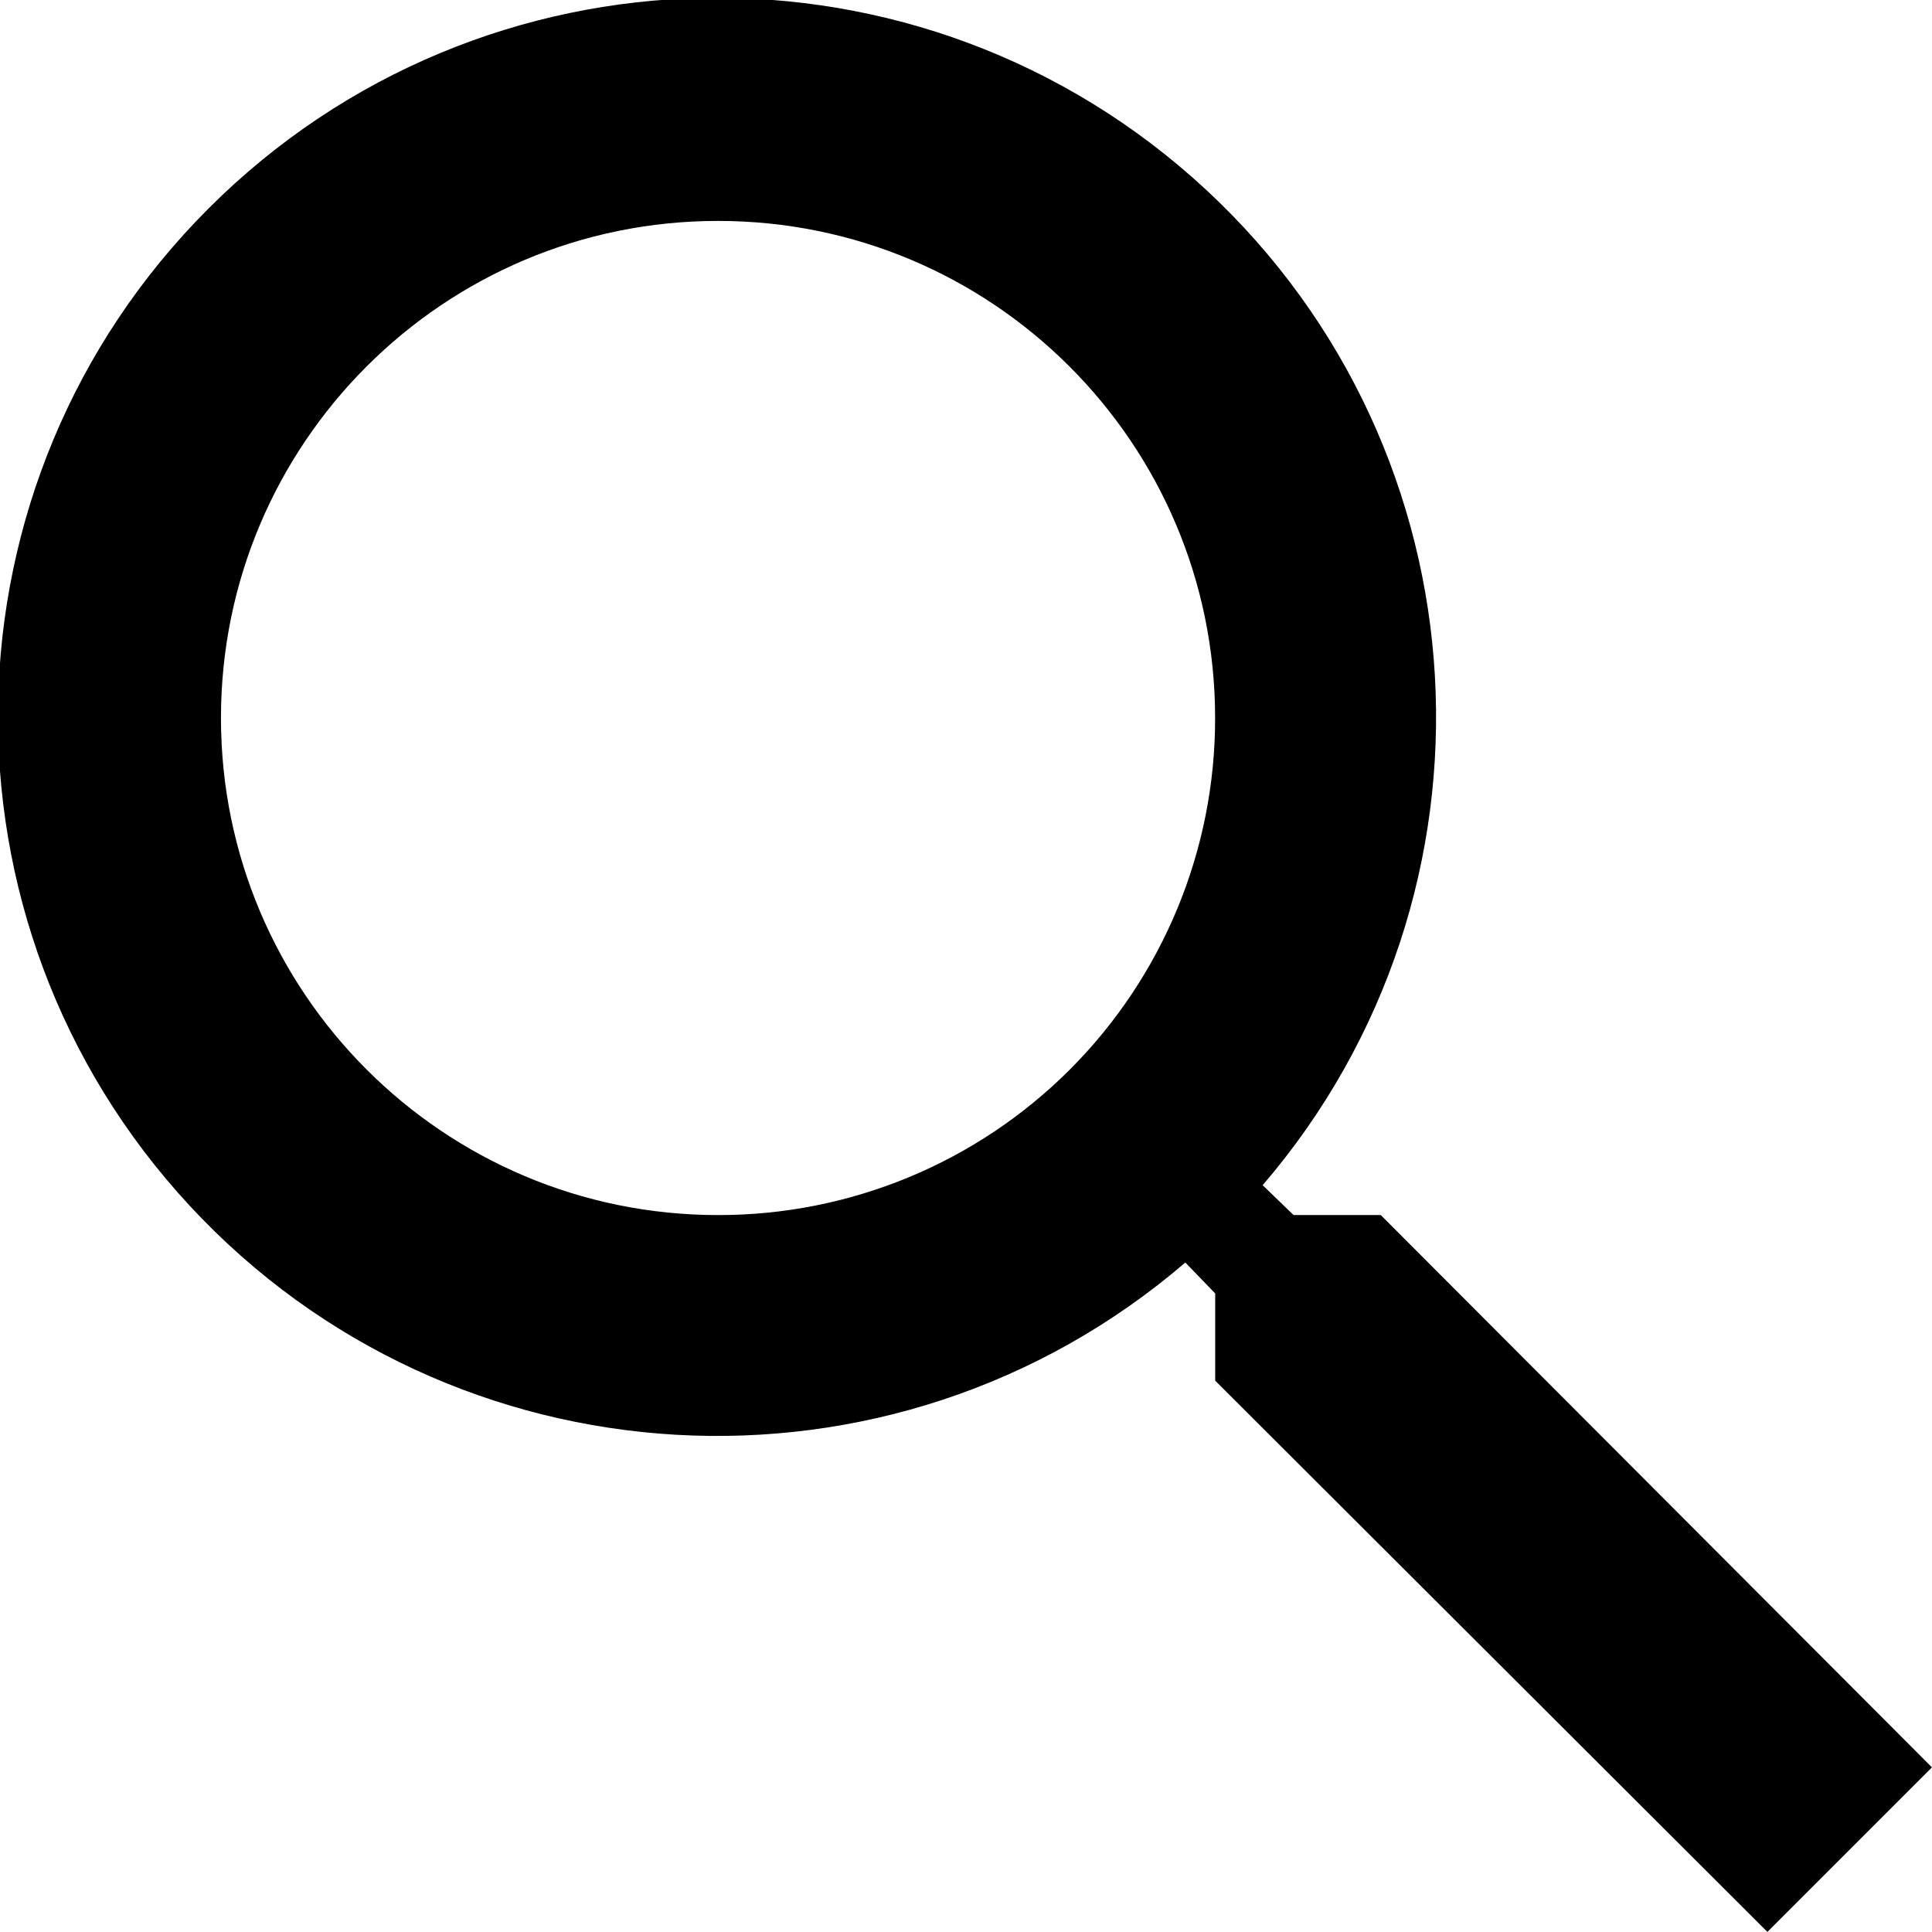
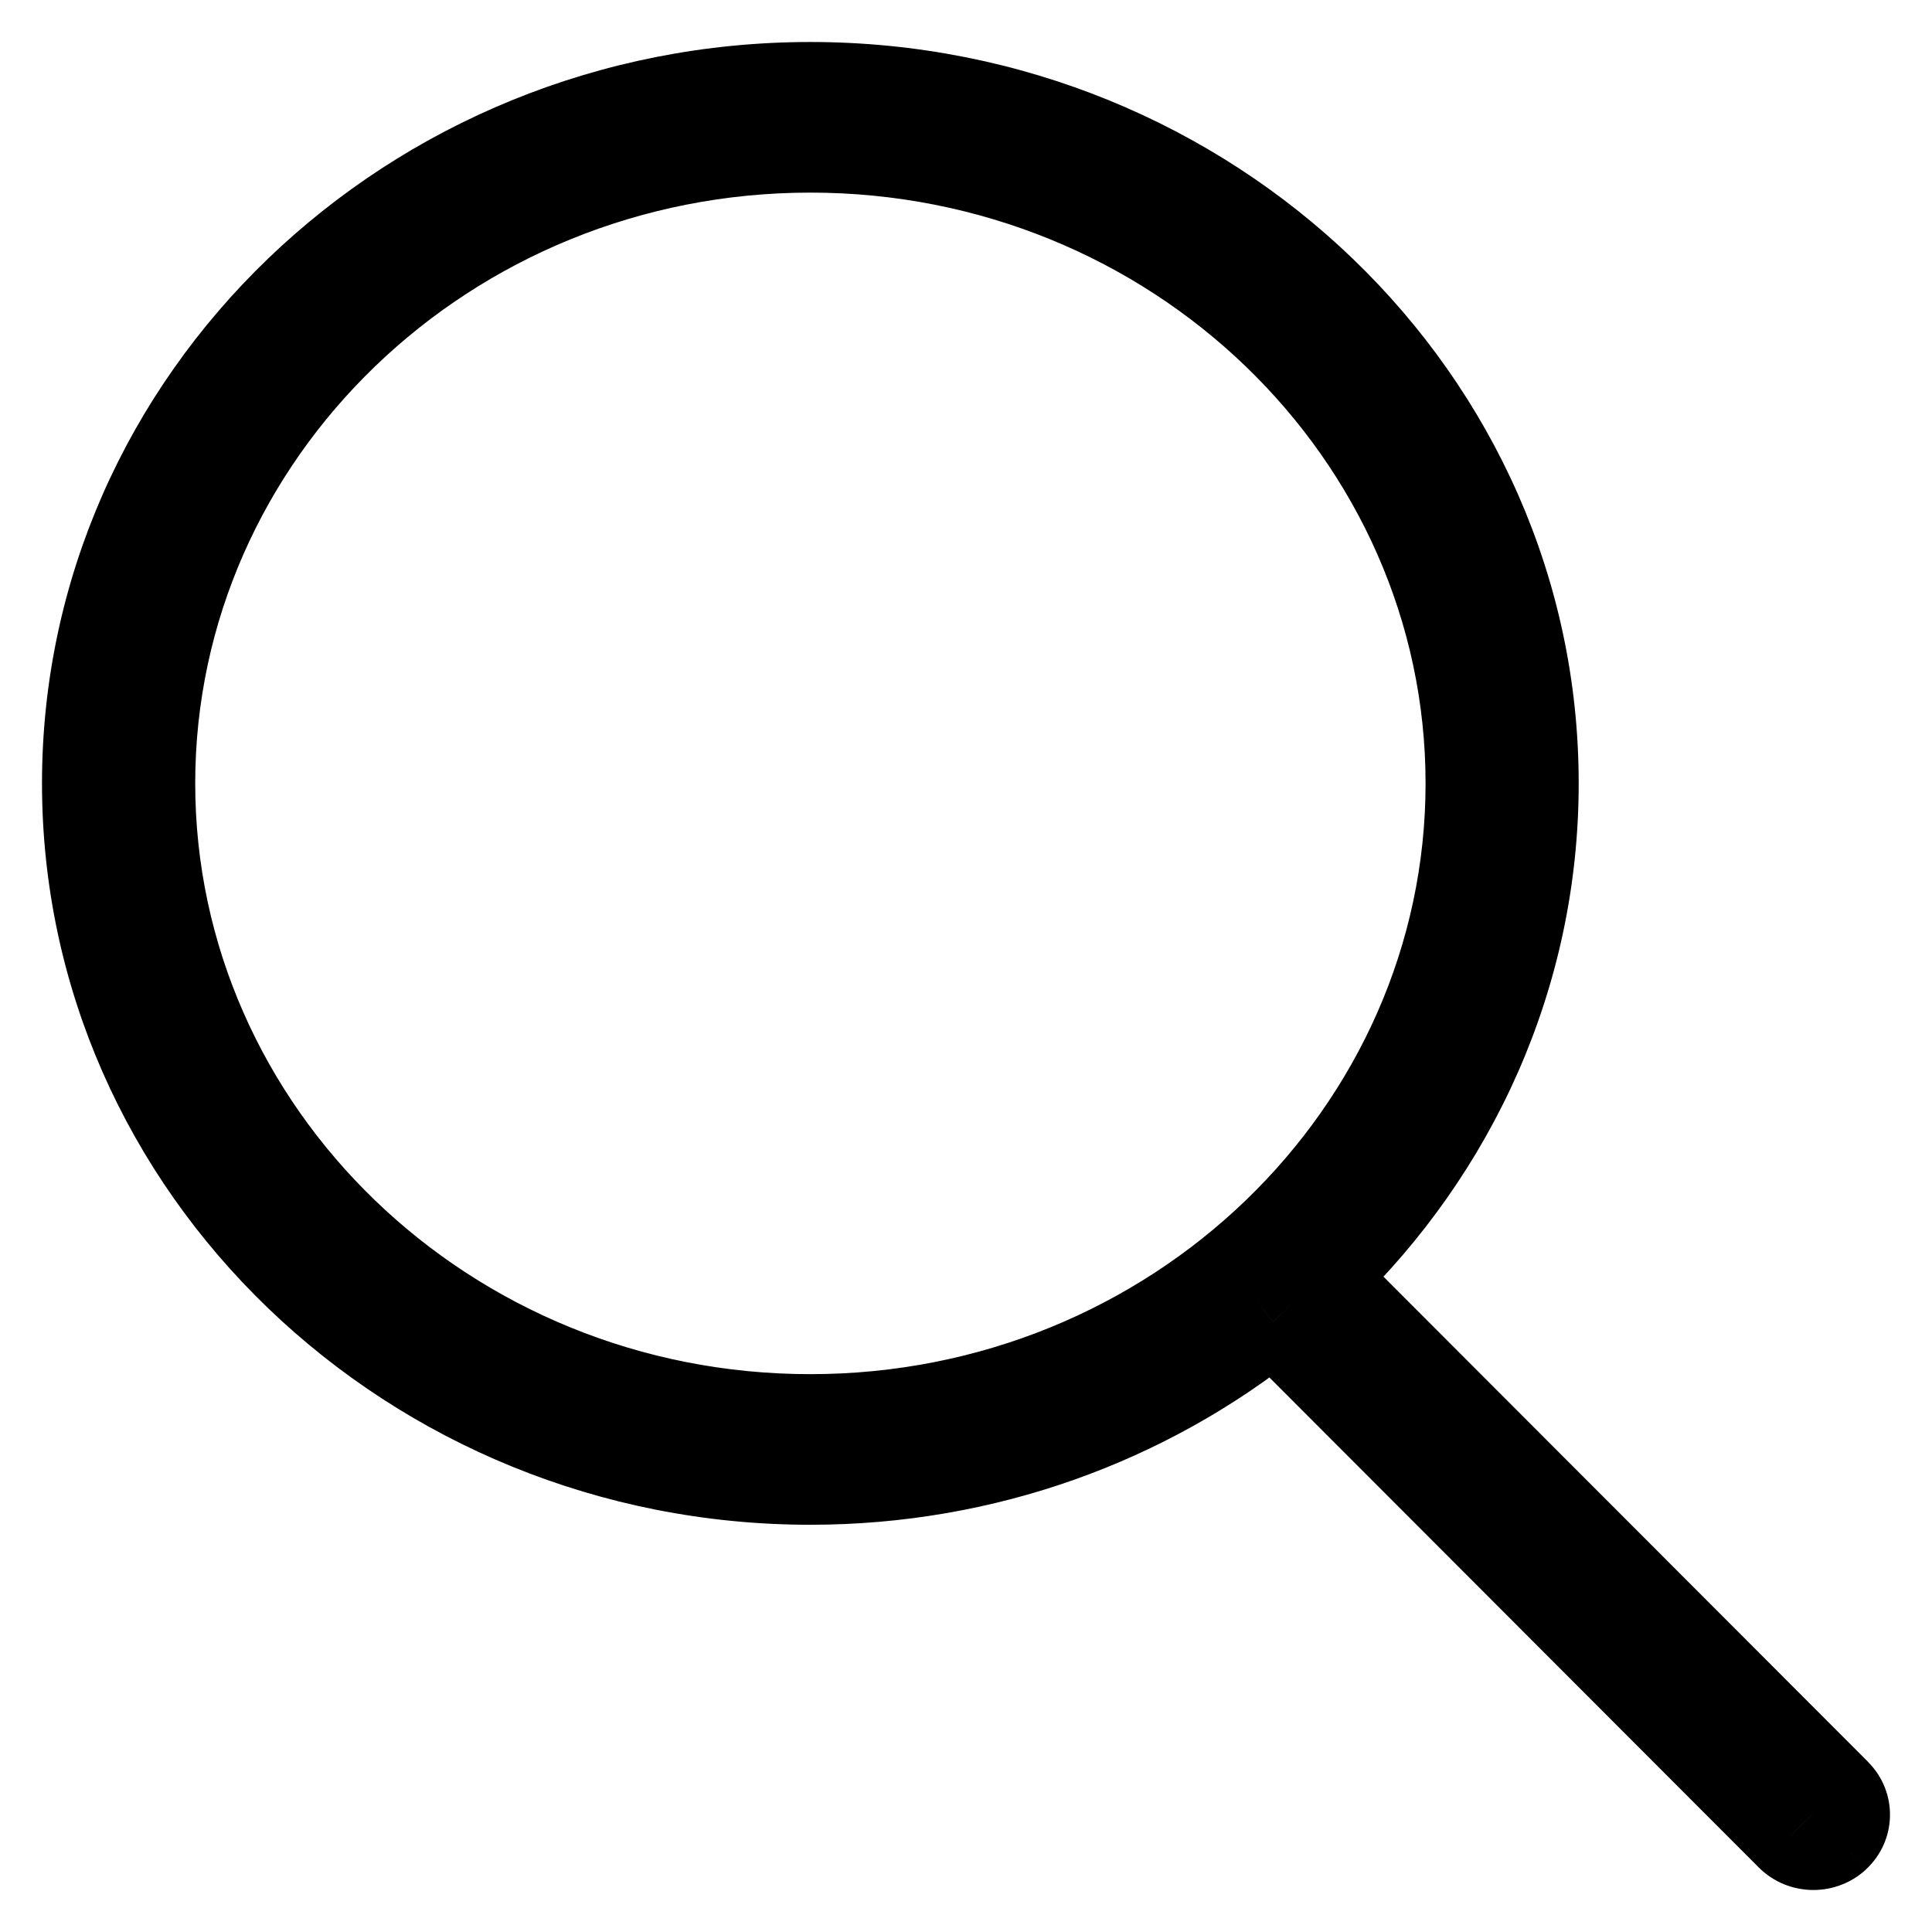
- <svg xmlns="http://www.w3.org/2000/svg" class="svg-ico-search" width="24" height="24" viewBox="0 0 21.862 21.863">
-   <path class="a" d="M18.625,16.75h-.987l-.35-.338a8.137,8.137,0,1,0-.875.875l.338.35v.987L23,24.862,24.862,23Zm-7.5,0a5.625,5.625,0,1,1,5.625-5.625A5.617,5.617,0,0,1,11.125,16.75Z" transform="translate(-3 -3)" />
+ <svg xmlns="http://www.w3.org/2000/svg" width="23" height="23" viewBox="0 0 23 23">
+   <path d="M21.885 21.329L22.239 20.976L22.239 20.975L21.885 21.329ZM15.767 15.202L15.419 14.842L15.054 15.195L15.413 15.555L15.767 15.202ZM21.874 21.889L22.213 22.257L22.213 22.256L21.874 21.889ZM21.291 21.878L21.646 21.526L21.645 21.525L21.291 21.878ZM15.158 15.736L15.512 15.383L15.196 15.066L14.846 15.346L15.158 15.736ZM22.239 20.975L16.121 14.849L15.413 15.555L21.532 21.682L22.239 20.975ZM22.213 22.256C22.585 21.912 22.597 21.334 22.239 20.976L21.531 21.682C21.512 21.663 21.499 21.633 21.5 21.601C21.501 21.57 21.514 21.541 21.534 21.523L22.213 22.256ZM21.588 22.5C21.81 22.5 22.036 22.42 22.213 22.257L21.535 21.522C21.552 21.506 21.572 21.5 21.588 21.5V22.5ZM20.937 22.231C21.118 22.413 21.357 22.5 21.588 22.5V21.5C21.603 21.5 21.626 21.506 21.646 21.526L20.937 22.231ZM14.804 16.09L20.938 22.232L21.645 21.525L15.512 15.383L14.804 16.09ZM9.647 18.152C11.856 18.152 13.887 17.392 15.47 16.127L14.846 15.346C13.435 16.472 11.624 17.152 9.647 17.152V18.152ZM0.5 9.326C0.5 14.211 4.621 18.152 9.647 18.152V17.152C5.137 17.152 1.5 13.623 1.5 9.326H0.5ZM9.647 0.5C4.621 0.5 0.5 4.441 0.5 9.326H1.5C1.5 5.029 5.137 1.5 9.647 1.5V0.5ZM18.794 9.326C18.794 4.441 14.674 0.5 9.647 0.5V1.5C14.157 1.5 17.794 5.029 17.794 9.326H18.794ZM16.114 15.562C17.766 13.967 18.794 11.762 18.794 9.326H17.794C17.794 11.473 16.889 13.423 15.419 14.842L16.114 15.562ZM9.647 16.359C5.591 16.359 2.324 13.186 2.324 9.326H1.324C1.324 13.774 5.075 17.359 9.647 17.359V16.359ZM16.971 9.326C16.971 13.186 13.703 16.359 9.647 16.359V17.359C14.219 17.359 17.971 13.774 17.971 9.326H16.971ZM9.647 2.293C13.703 2.293 16.971 5.466 16.971 9.326H17.971C17.971 4.878 14.219 1.293 9.647 1.293V2.293ZM2.324 9.326C2.324 5.466 5.591 2.293 9.647 2.293V1.293C5.075 1.293 1.324 4.878 1.324 9.326H2.324Z" />
</svg>
